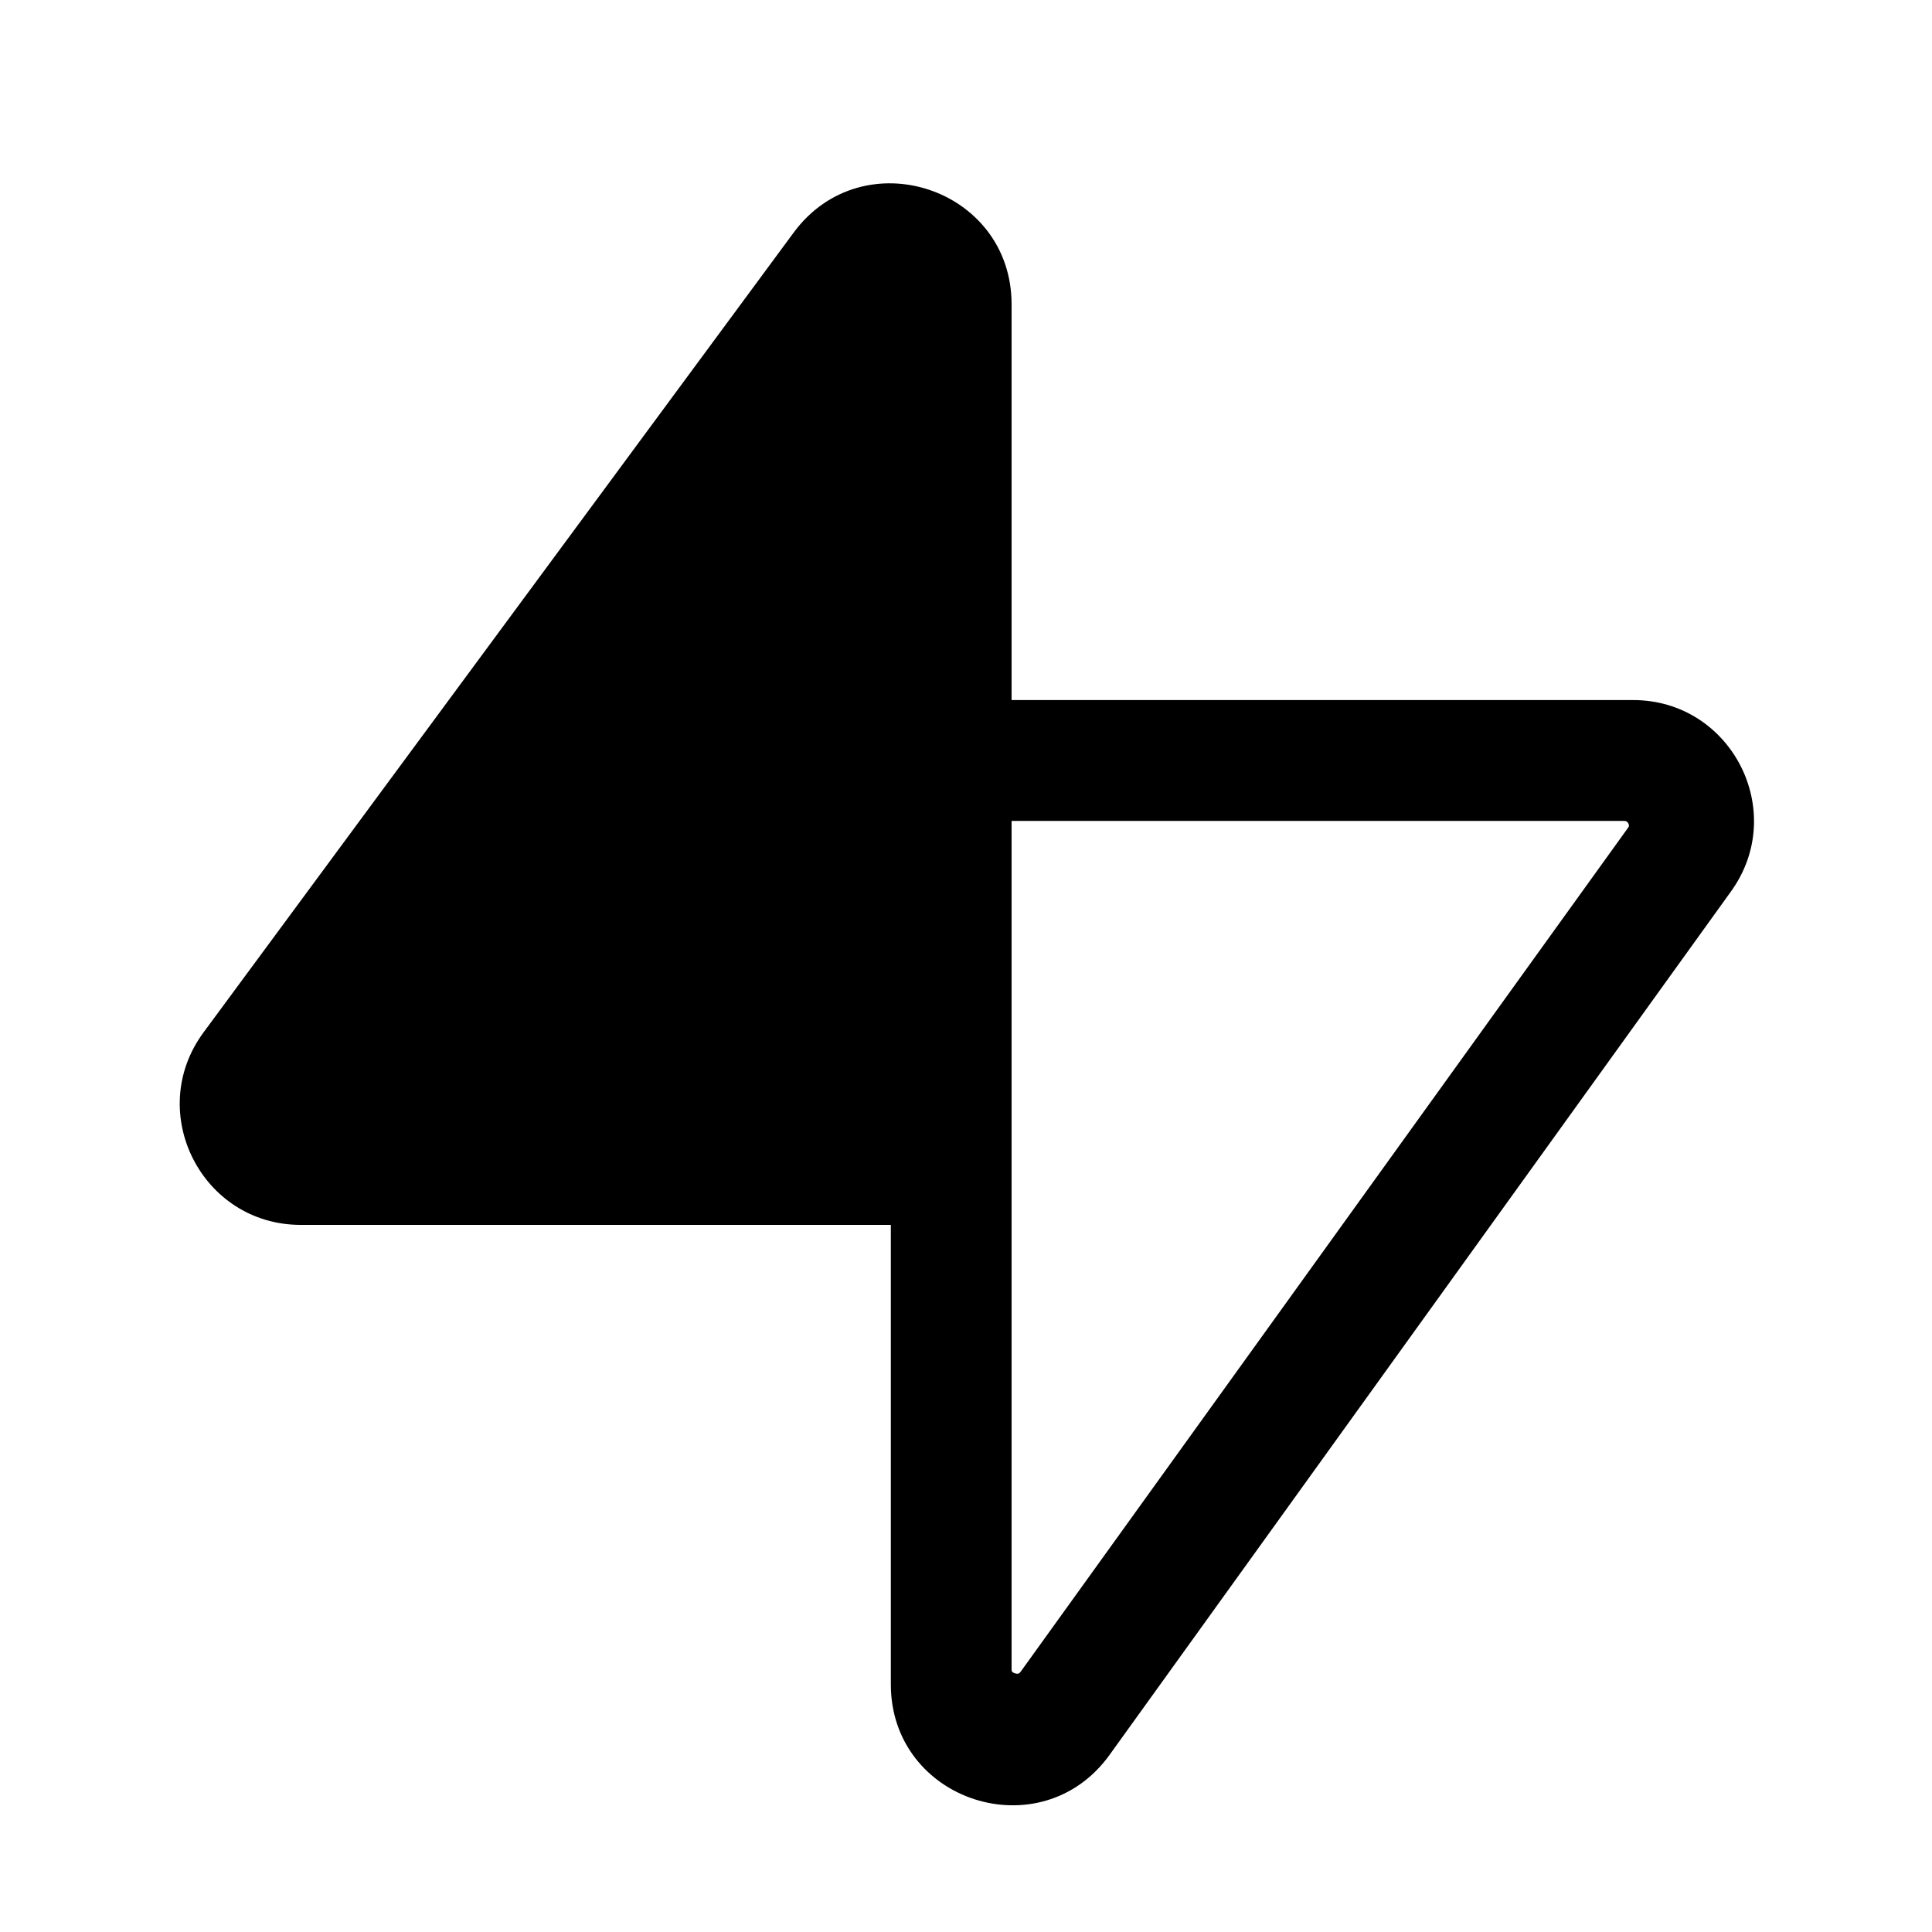
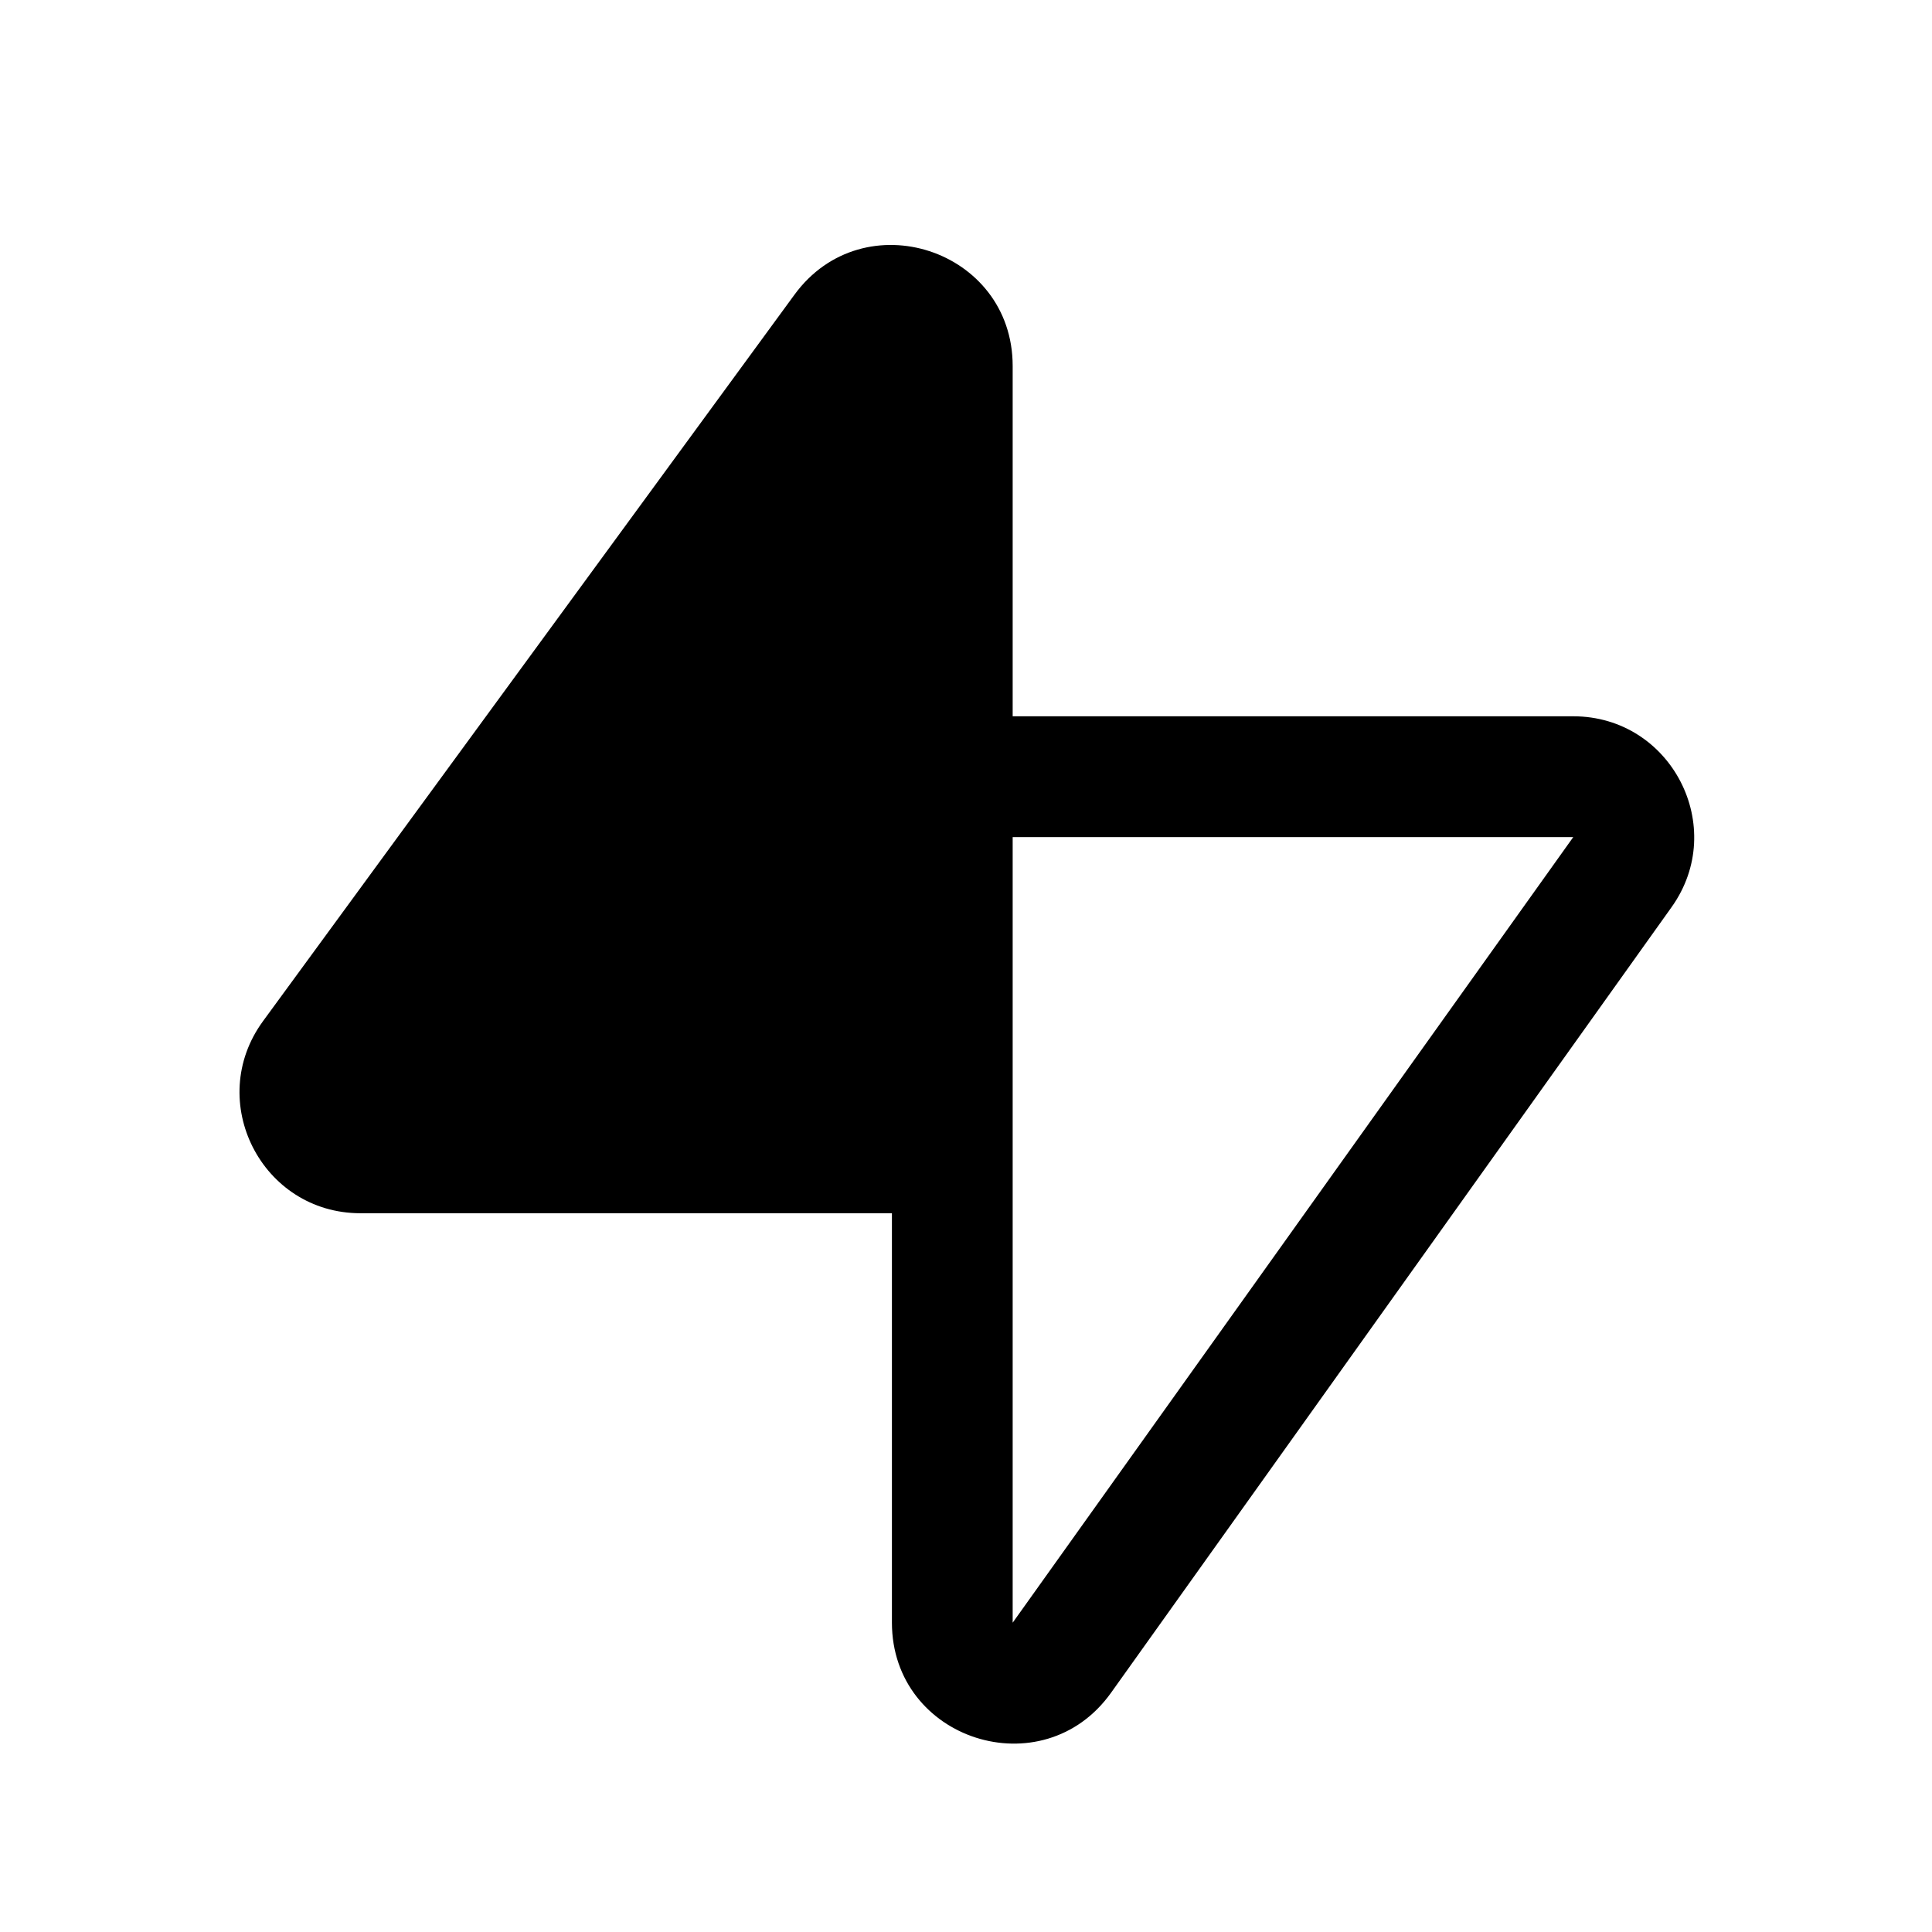
<svg xmlns="http://www.w3.org/2000/svg" width="32" height="32" fill="none">
-   <path fill-rule="evenodd" clip-rule="evenodd" d="M16.755 5.04c0-1.93-2.464-2.74-3.61-1.187L3.371 17.1c-.974 1.32-.031 3.188 1.61 3.188h9.774v7.61c0 1.942 2.489 2.744 3.623 1.168l10.294-14.303c.952-1.323.006-3.168-1.624-3.168H16.755V5.04Zm.127 22.673a.116.116 0 0 0 .026-.028L26.966 13.71c.015-.02.015-.03.015-.034a.075.075 0 0 0-.01-.037.085.085 0 0 0-.028-.032c-.006-.004-.018-.01-.047-.01H16.755v14.049c0 .021.003.031.004.034a.024.024 0 0 0 .003.007c.005.005.02.02.048.028a.1.1 0 0 0 .06.004.036.036 0 0 0 .007-.003l.005-.003Z" fill="#000" />
+   <path fill-rule="evenodd" clip-rule="evenodd" d="M16.773 6.061c0-1.934-2.472-2.742-3.614-1.18L4.356 16.914c-.966 1.322-.023 3.181 1.614 3.181h8.803v6.78c0 1.947 2.498 2.747 3.629 1.163l9.284-13.012c.945-1.324-.002-3.162-1.628-3.162h-9.285V6.061Zm0 20.816V13.865h9.285l-9.285 13.012Z" fill="#000" />
</svg>
